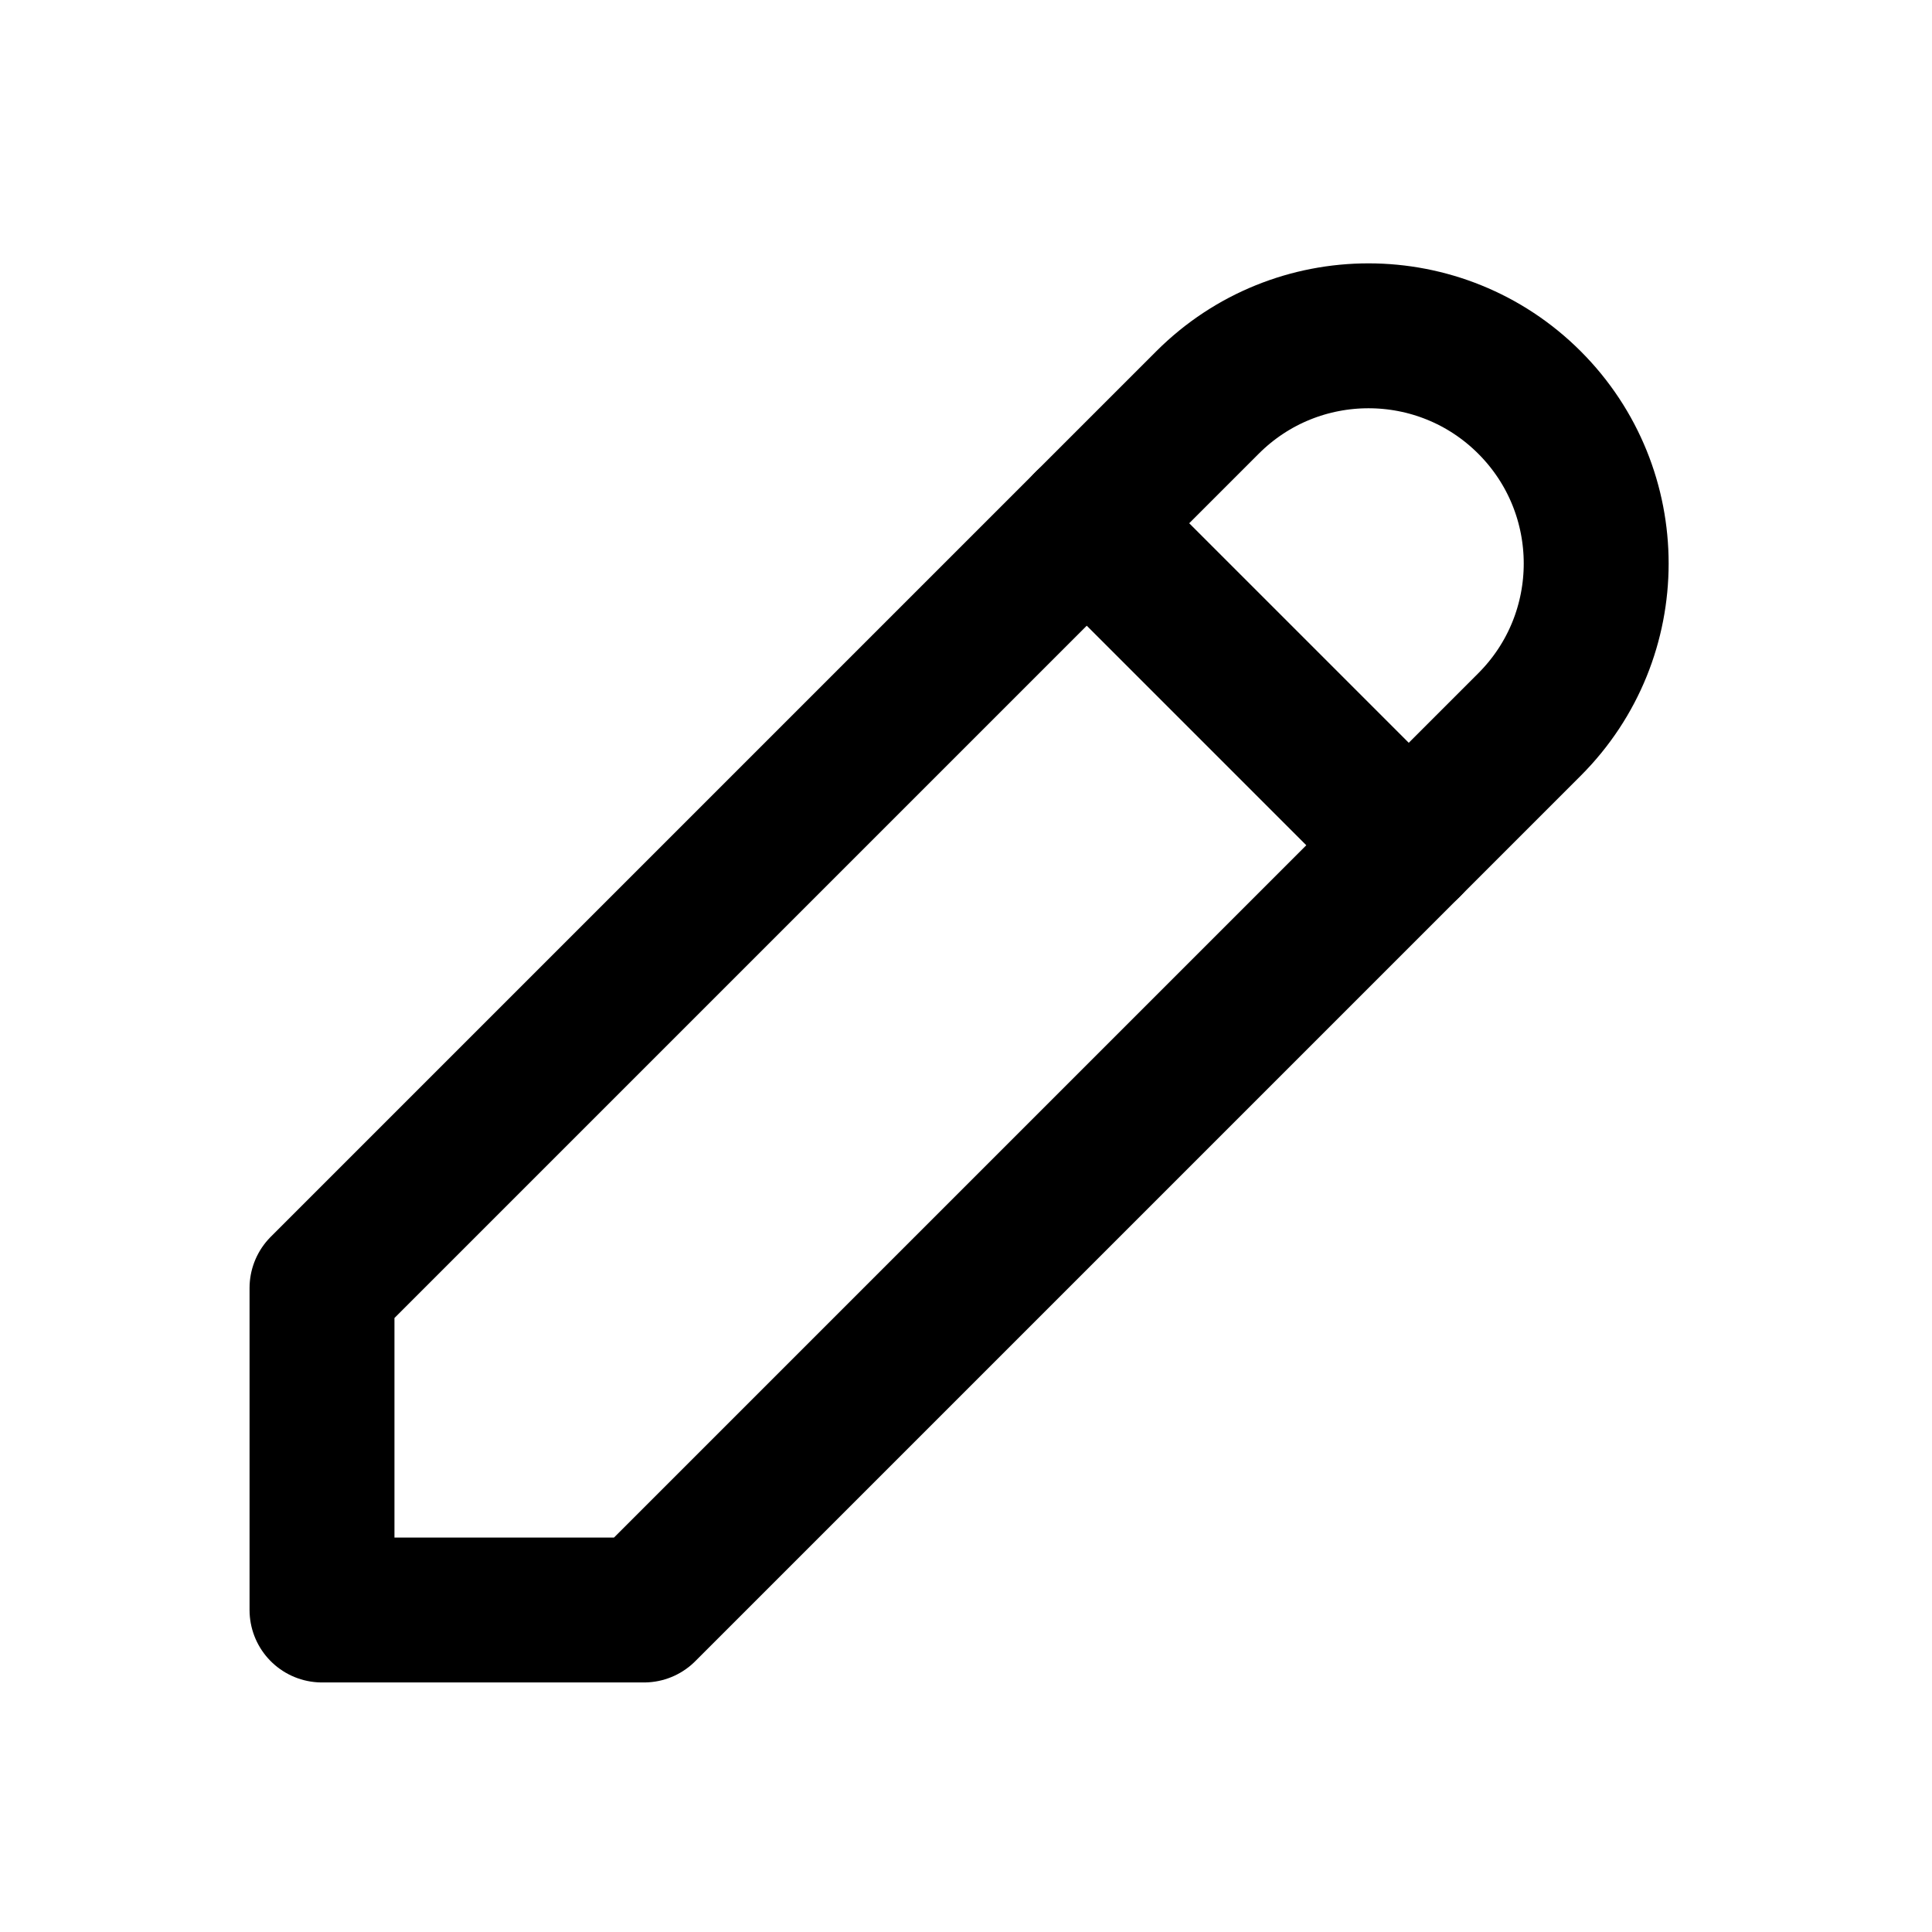
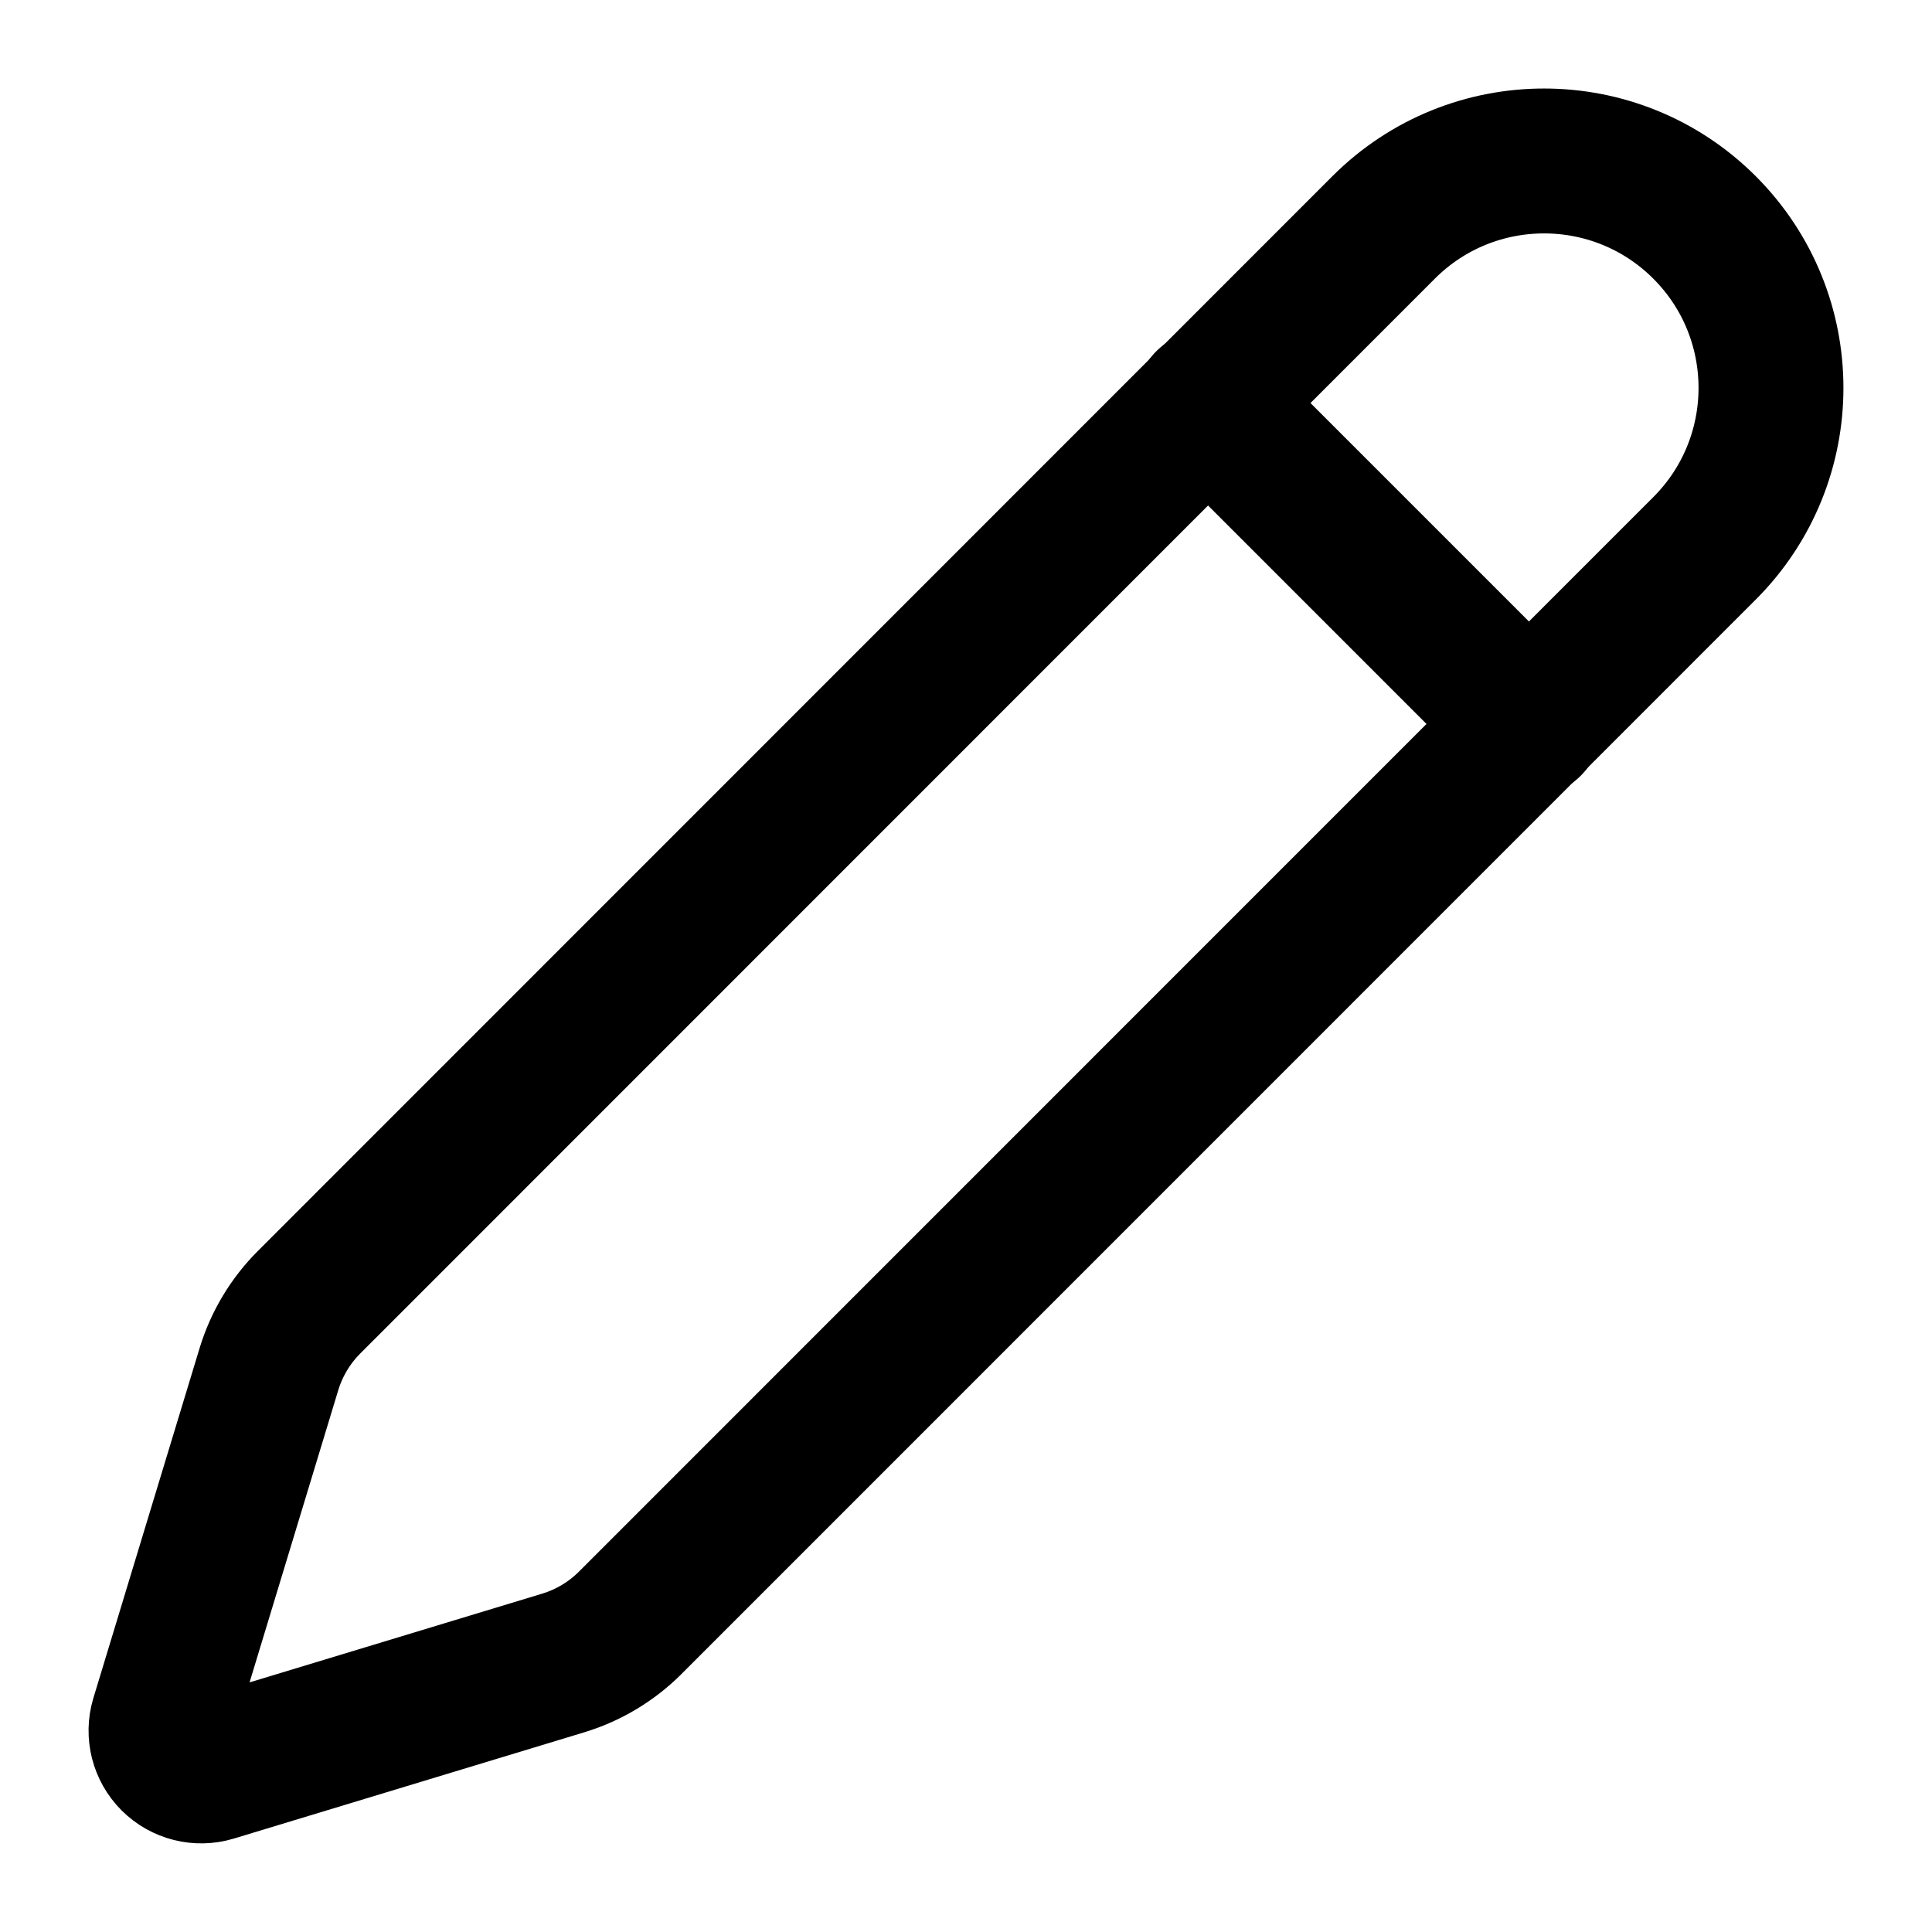
<svg xmlns="http://www.w3.org/2000/svg" width="24" height="24" viewBox="0 0 24 24" fill="none" stroke="currentColor" stroke-width="1.8" stroke-linecap="round" stroke-linejoin="round">
-   <path d="M4 20h4L19 9a2.8 2.8 0 0 0-4-4L4 16z" />
-   <path d="m13.5 6.5 4 4" />
+   <path d="M21.174 6.812a1 1 0 0 0-3.986-3.987L3.842 16.174a2 2 0 0 0-.5.83l-1.321 4.352a.5.5 0 0 0 .623.622l4.353-1.32a2 2 0 0 0 .83-.497z" />
+   <path d="m15 5 4 4" />
</svg>
